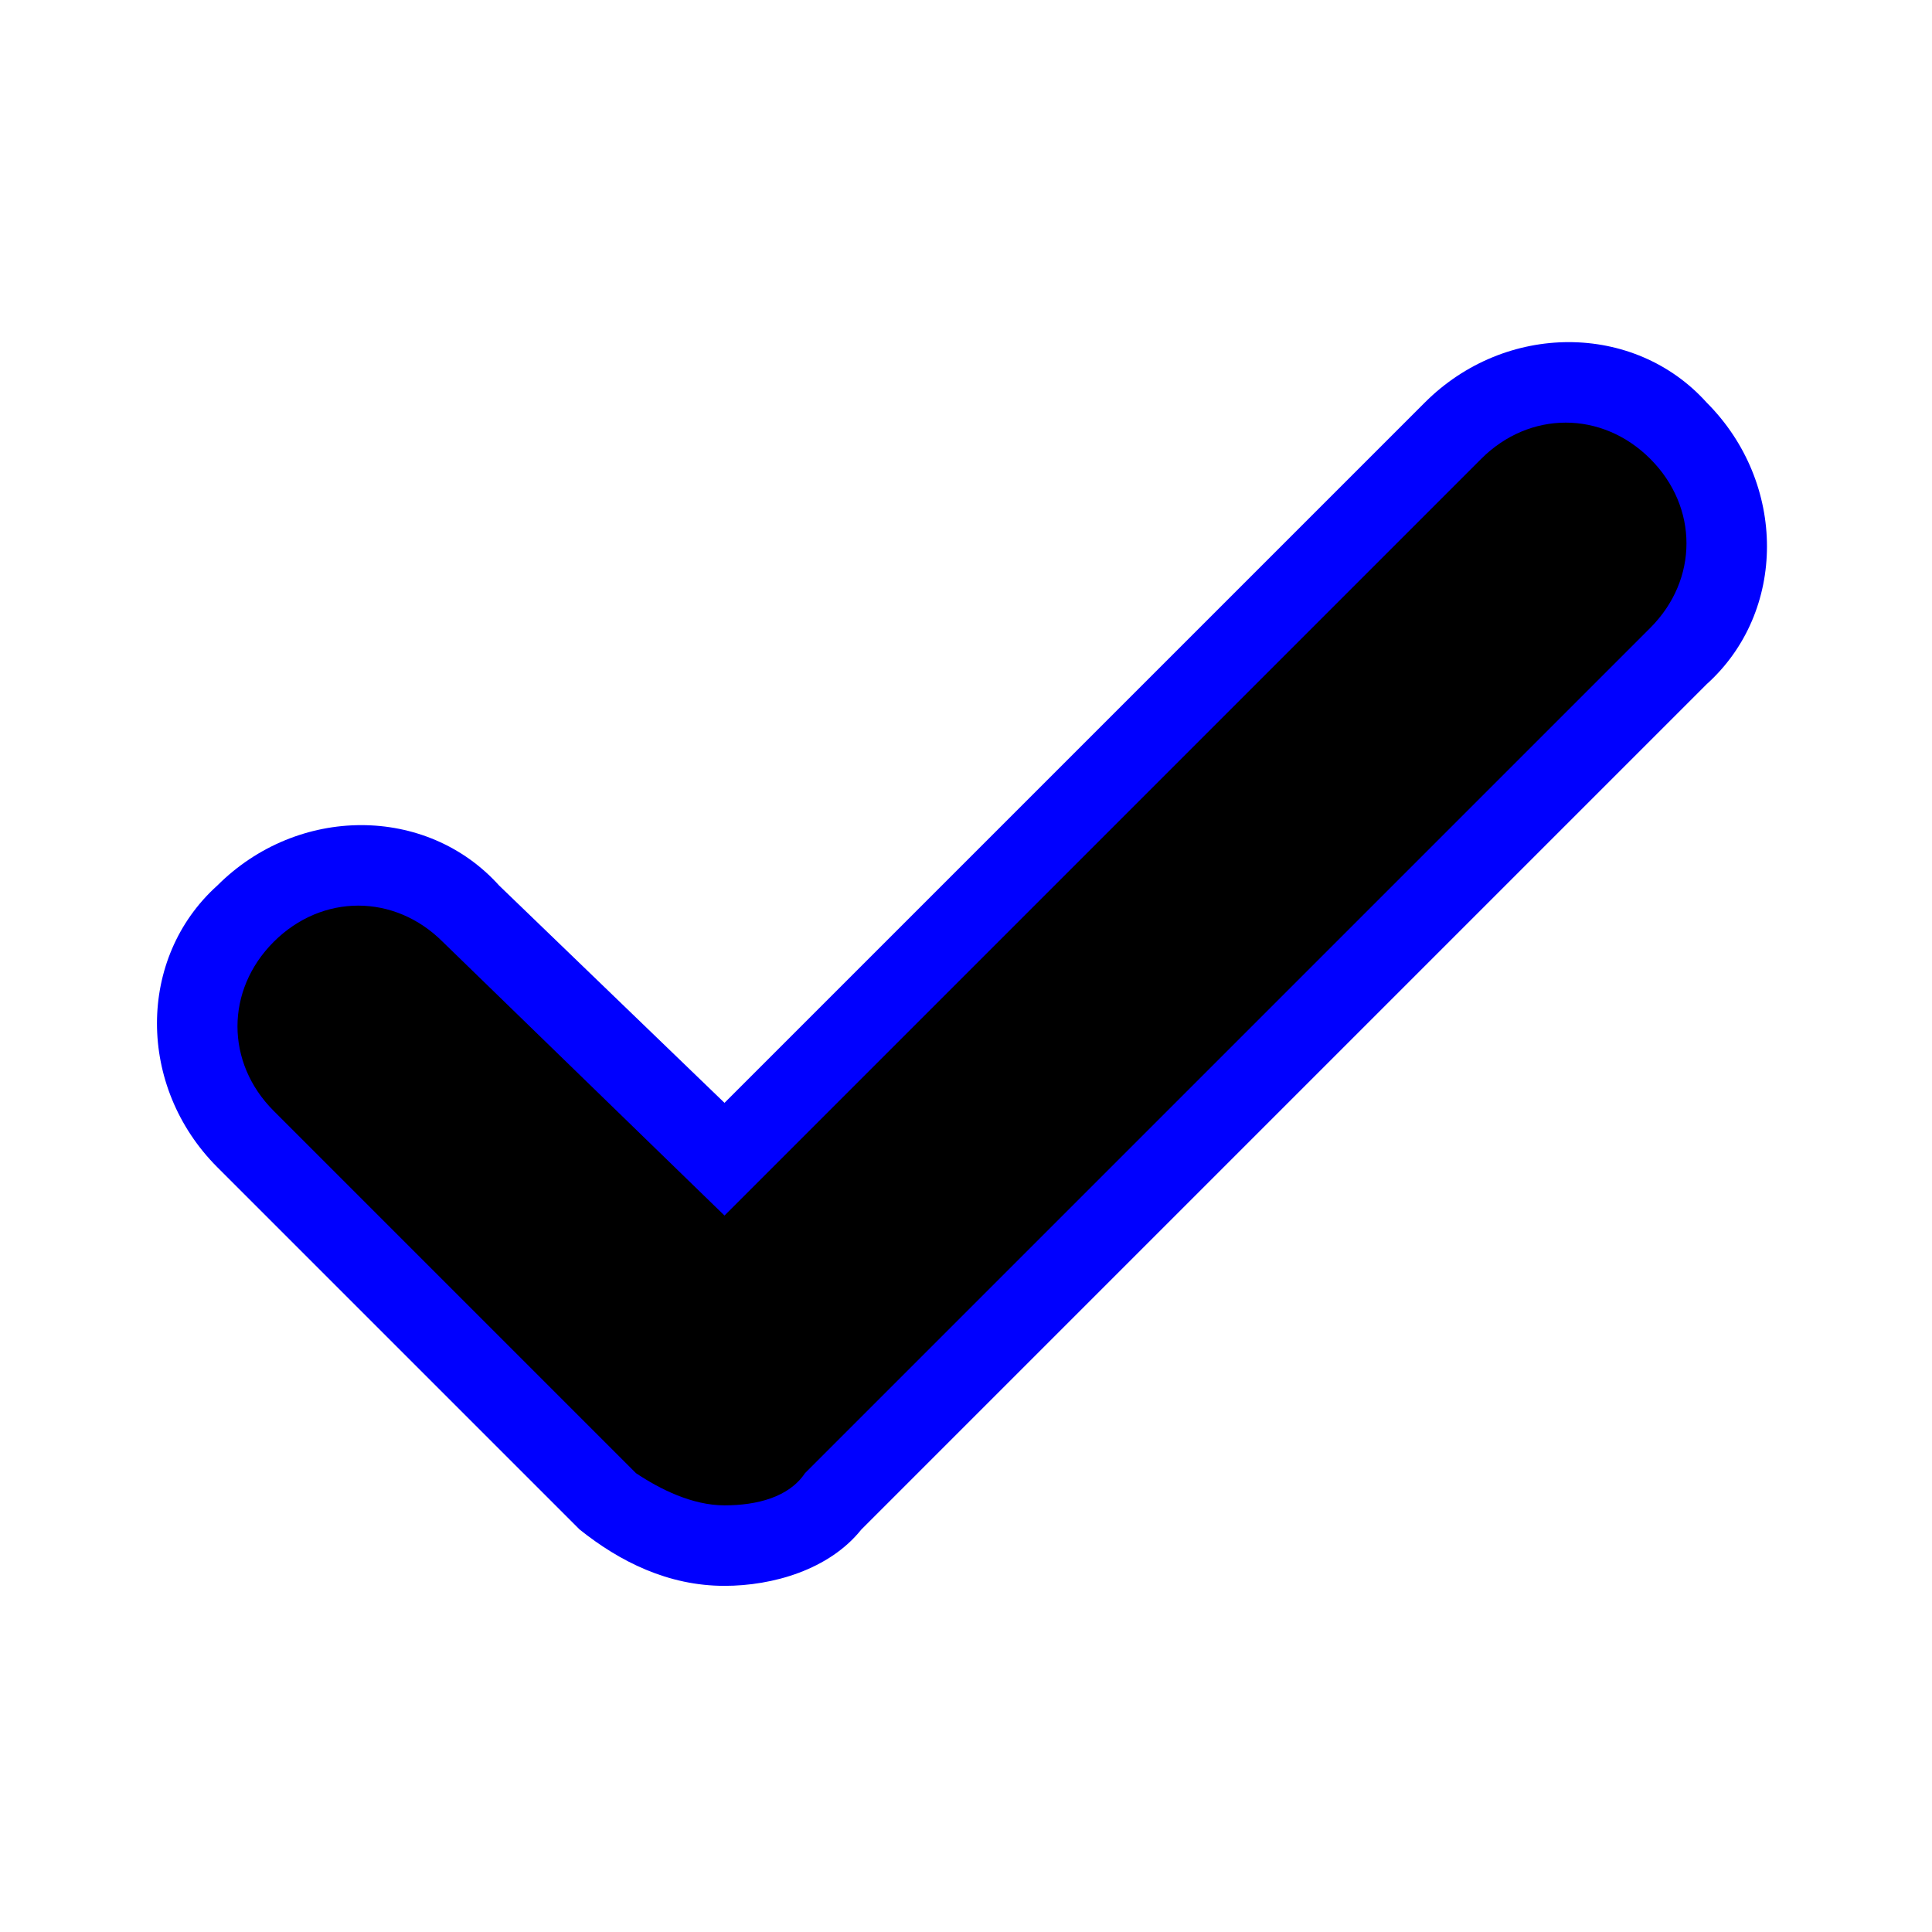
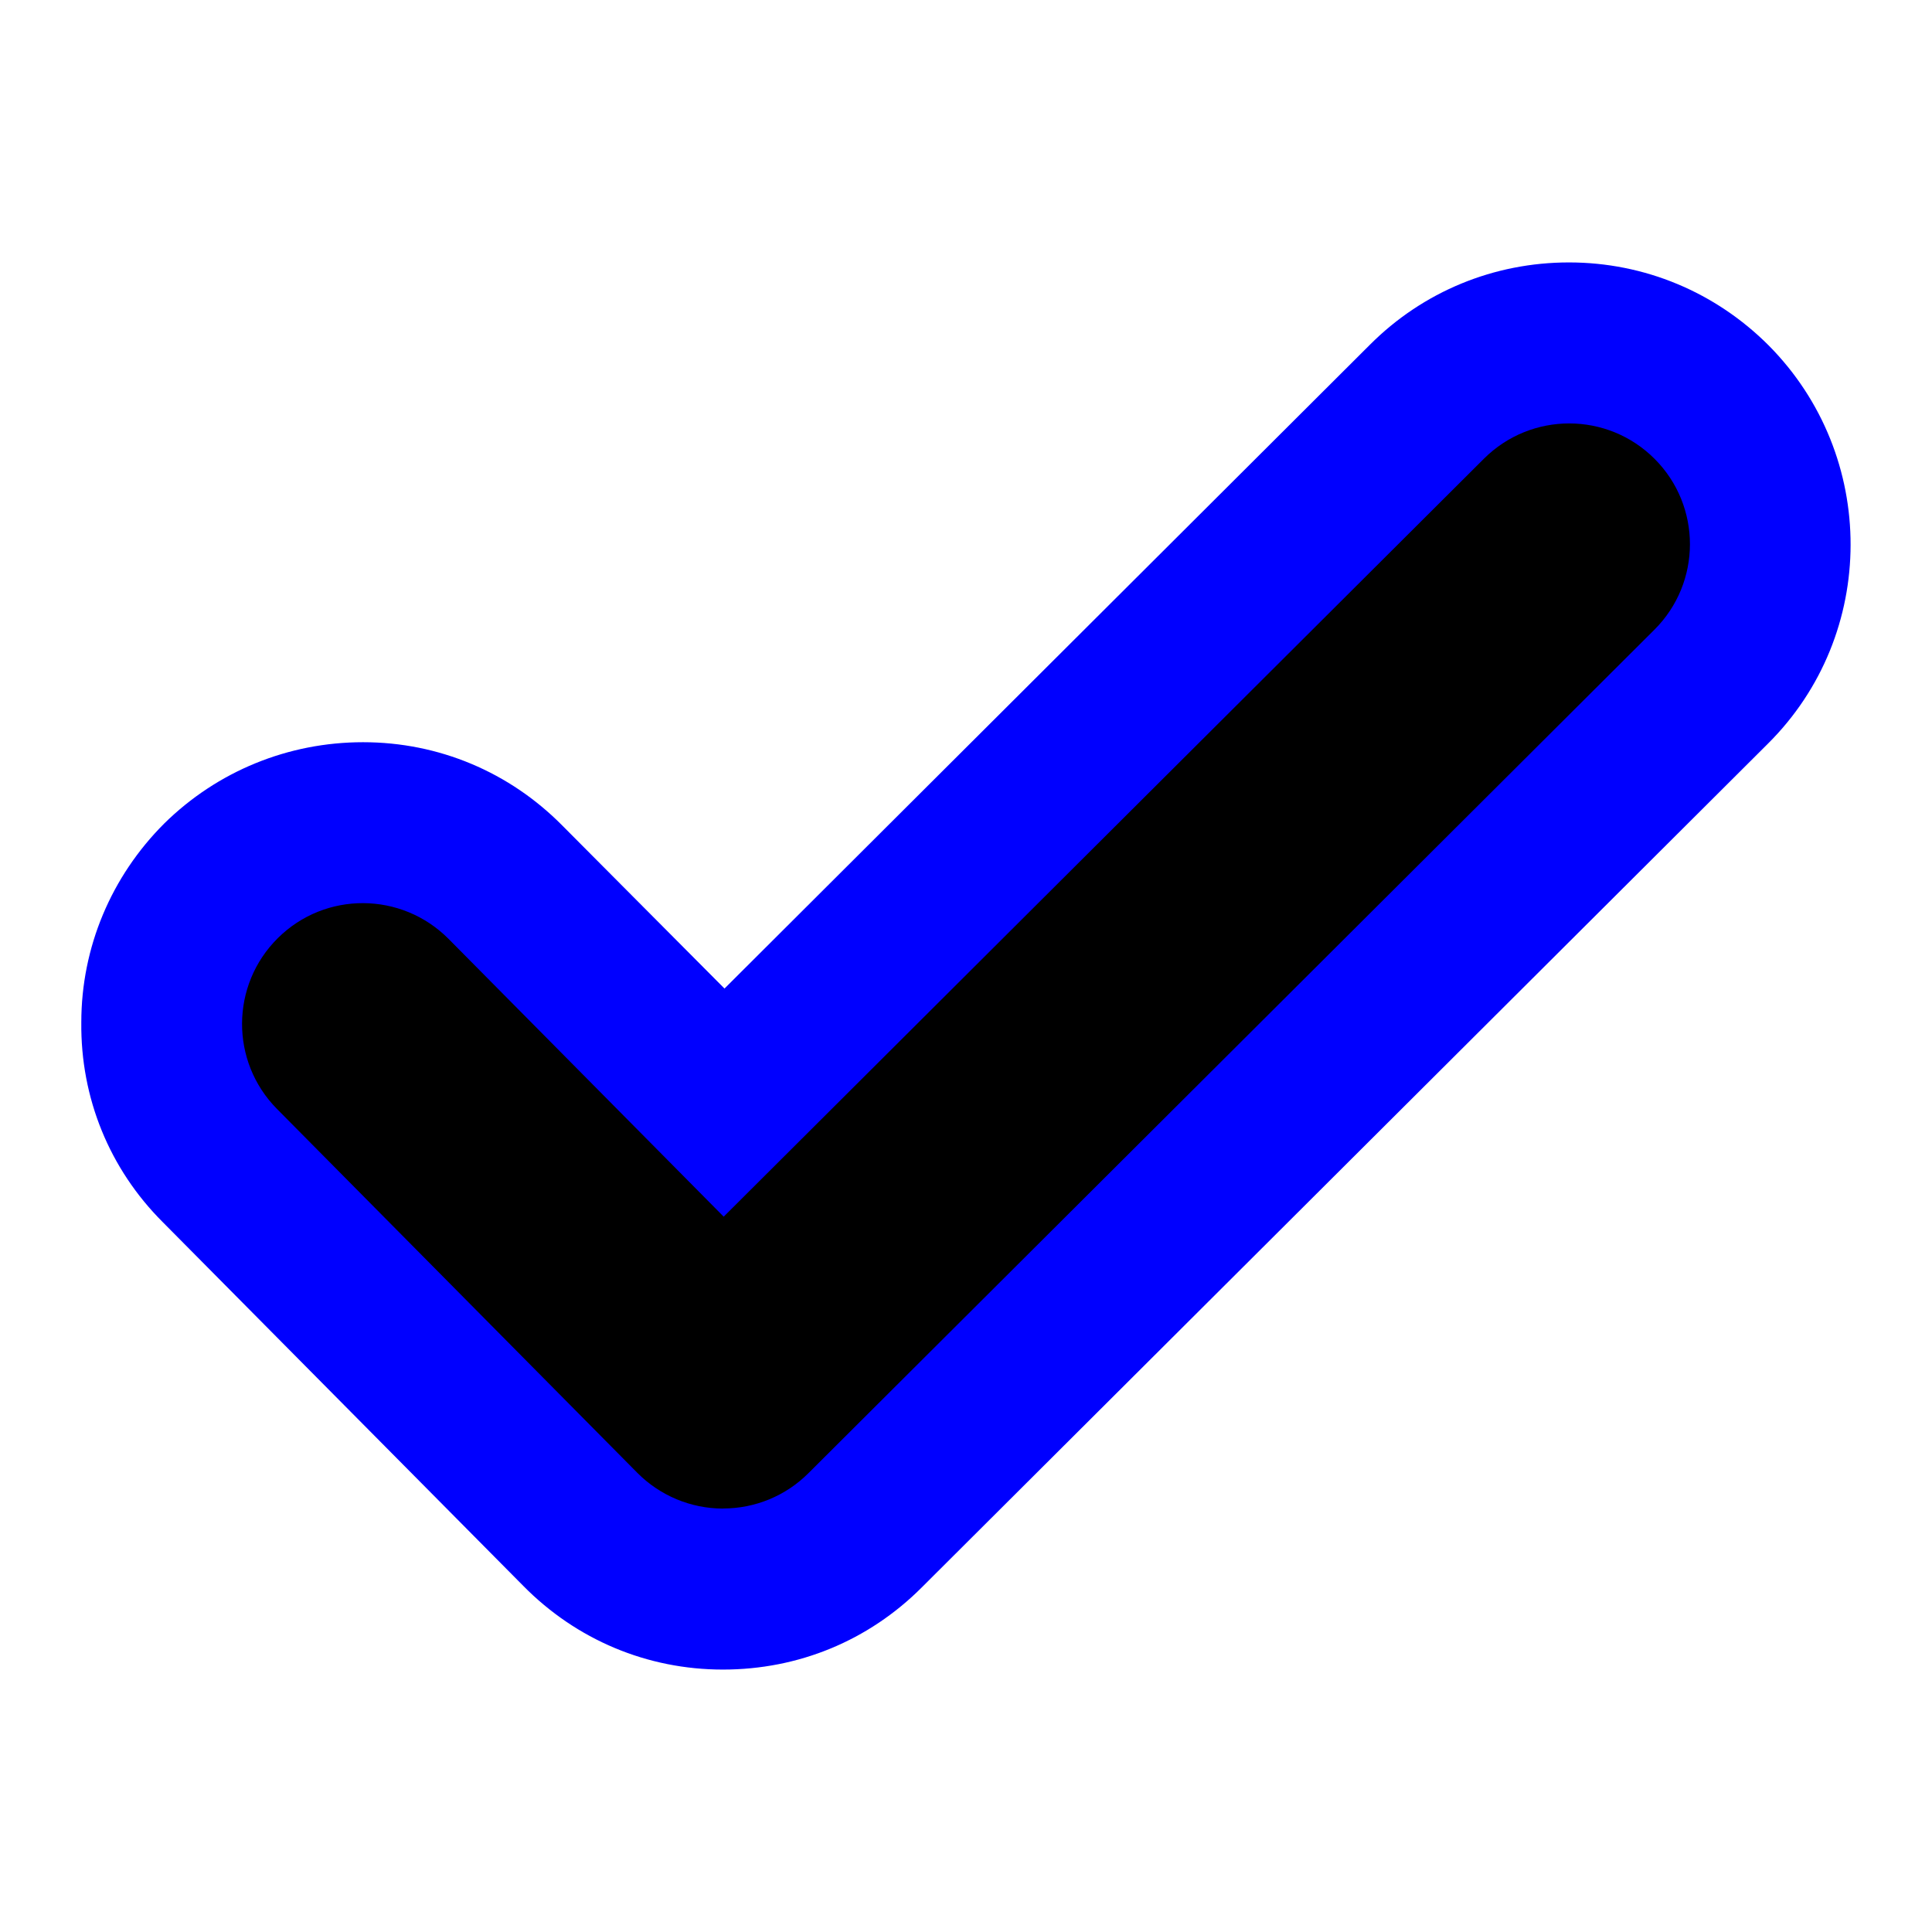
- <svg xmlns="http://www.w3.org/2000/svg" version="1.1" x="0px" y="0px" width="24px" height="24px" viewBox="0 0 24 24" style="enable-background:new 0 0 24 24;" xml:space="preserve">
-   <path style="fill: blue;" d="M9,19.7C9,19.7,9,19.7,9,19.7c-0.7,0-1.3-0.3-1.8-0.7l-4.5-4.5c-1-1-1-2.6,0-3.5c1-1,2.6-1,3.5,0L9,13.7    L17.7,5c1-1,2.6-1,3.5,0c1,1,1,2.6,0,3.5L10.7,19C10.3,19.5,9.6,19.7,9,19.7z" />
-   <path d="M9,18.7C9,18.7,9,18.7,9,18.7c-0.4,0-0.8-0.2-1.1-0.4l-4.5-4.5c-0.6-0.6-0.6-1.5,0-2.1c0.6-0.6,1.5-0.6,2.1,0L9,15.1    l9.4-9.4c0.6-0.6,1.5-0.6,2.1,0c0.6,0.6,0.6,1.5,0,2.1L10,18.3C9.8,18.6,9.4,18.7,9,18.7z" />
+ <svg xmlns="http://www.w3.org/2000/svg" id="b" data-name="Layer 1" width="24" height="24" viewBox="0 0 24 24">
+   <path d="M21.96,9.24l-10.51,10.48c-.66,.66-1.53,1.02-2.47,1.02s-1.82-.37-2.48-1.04L2.02,15.18c-.66-.66-1.02-1.54-1.01-2.48,0-.93,.37-1.81,1.03-2.47,.66-.65,1.54-1.01,2.47-1.01,.94,0,1.82,.37,2.48,1.04l2.01,2.02L17.02,4.28c.66-.66,1.54-1.02,2.47-1.02,.94,0,1.82,.37,2.48,1.03,1.36,1.37,1.36,3.59-.01,4.95Z" style="fill: blue;" />
+   <path d="M8.983,18.74h-.005c-.398-.001-.78-.161-1.061-.444L3.441,13.776c-.583-.589-.578-1.539,.01-2.122,.588-.584,1.537-.579,2.122,.01l3.417,3.45L18.434,5.698c.587-.585,1.536-.584,2.121,.003,.585,.586,.584,1.536-.003,2.121l-10.51,10.479c-.281,.281-.662,.438-1.059,.438Z" />
</svg>
